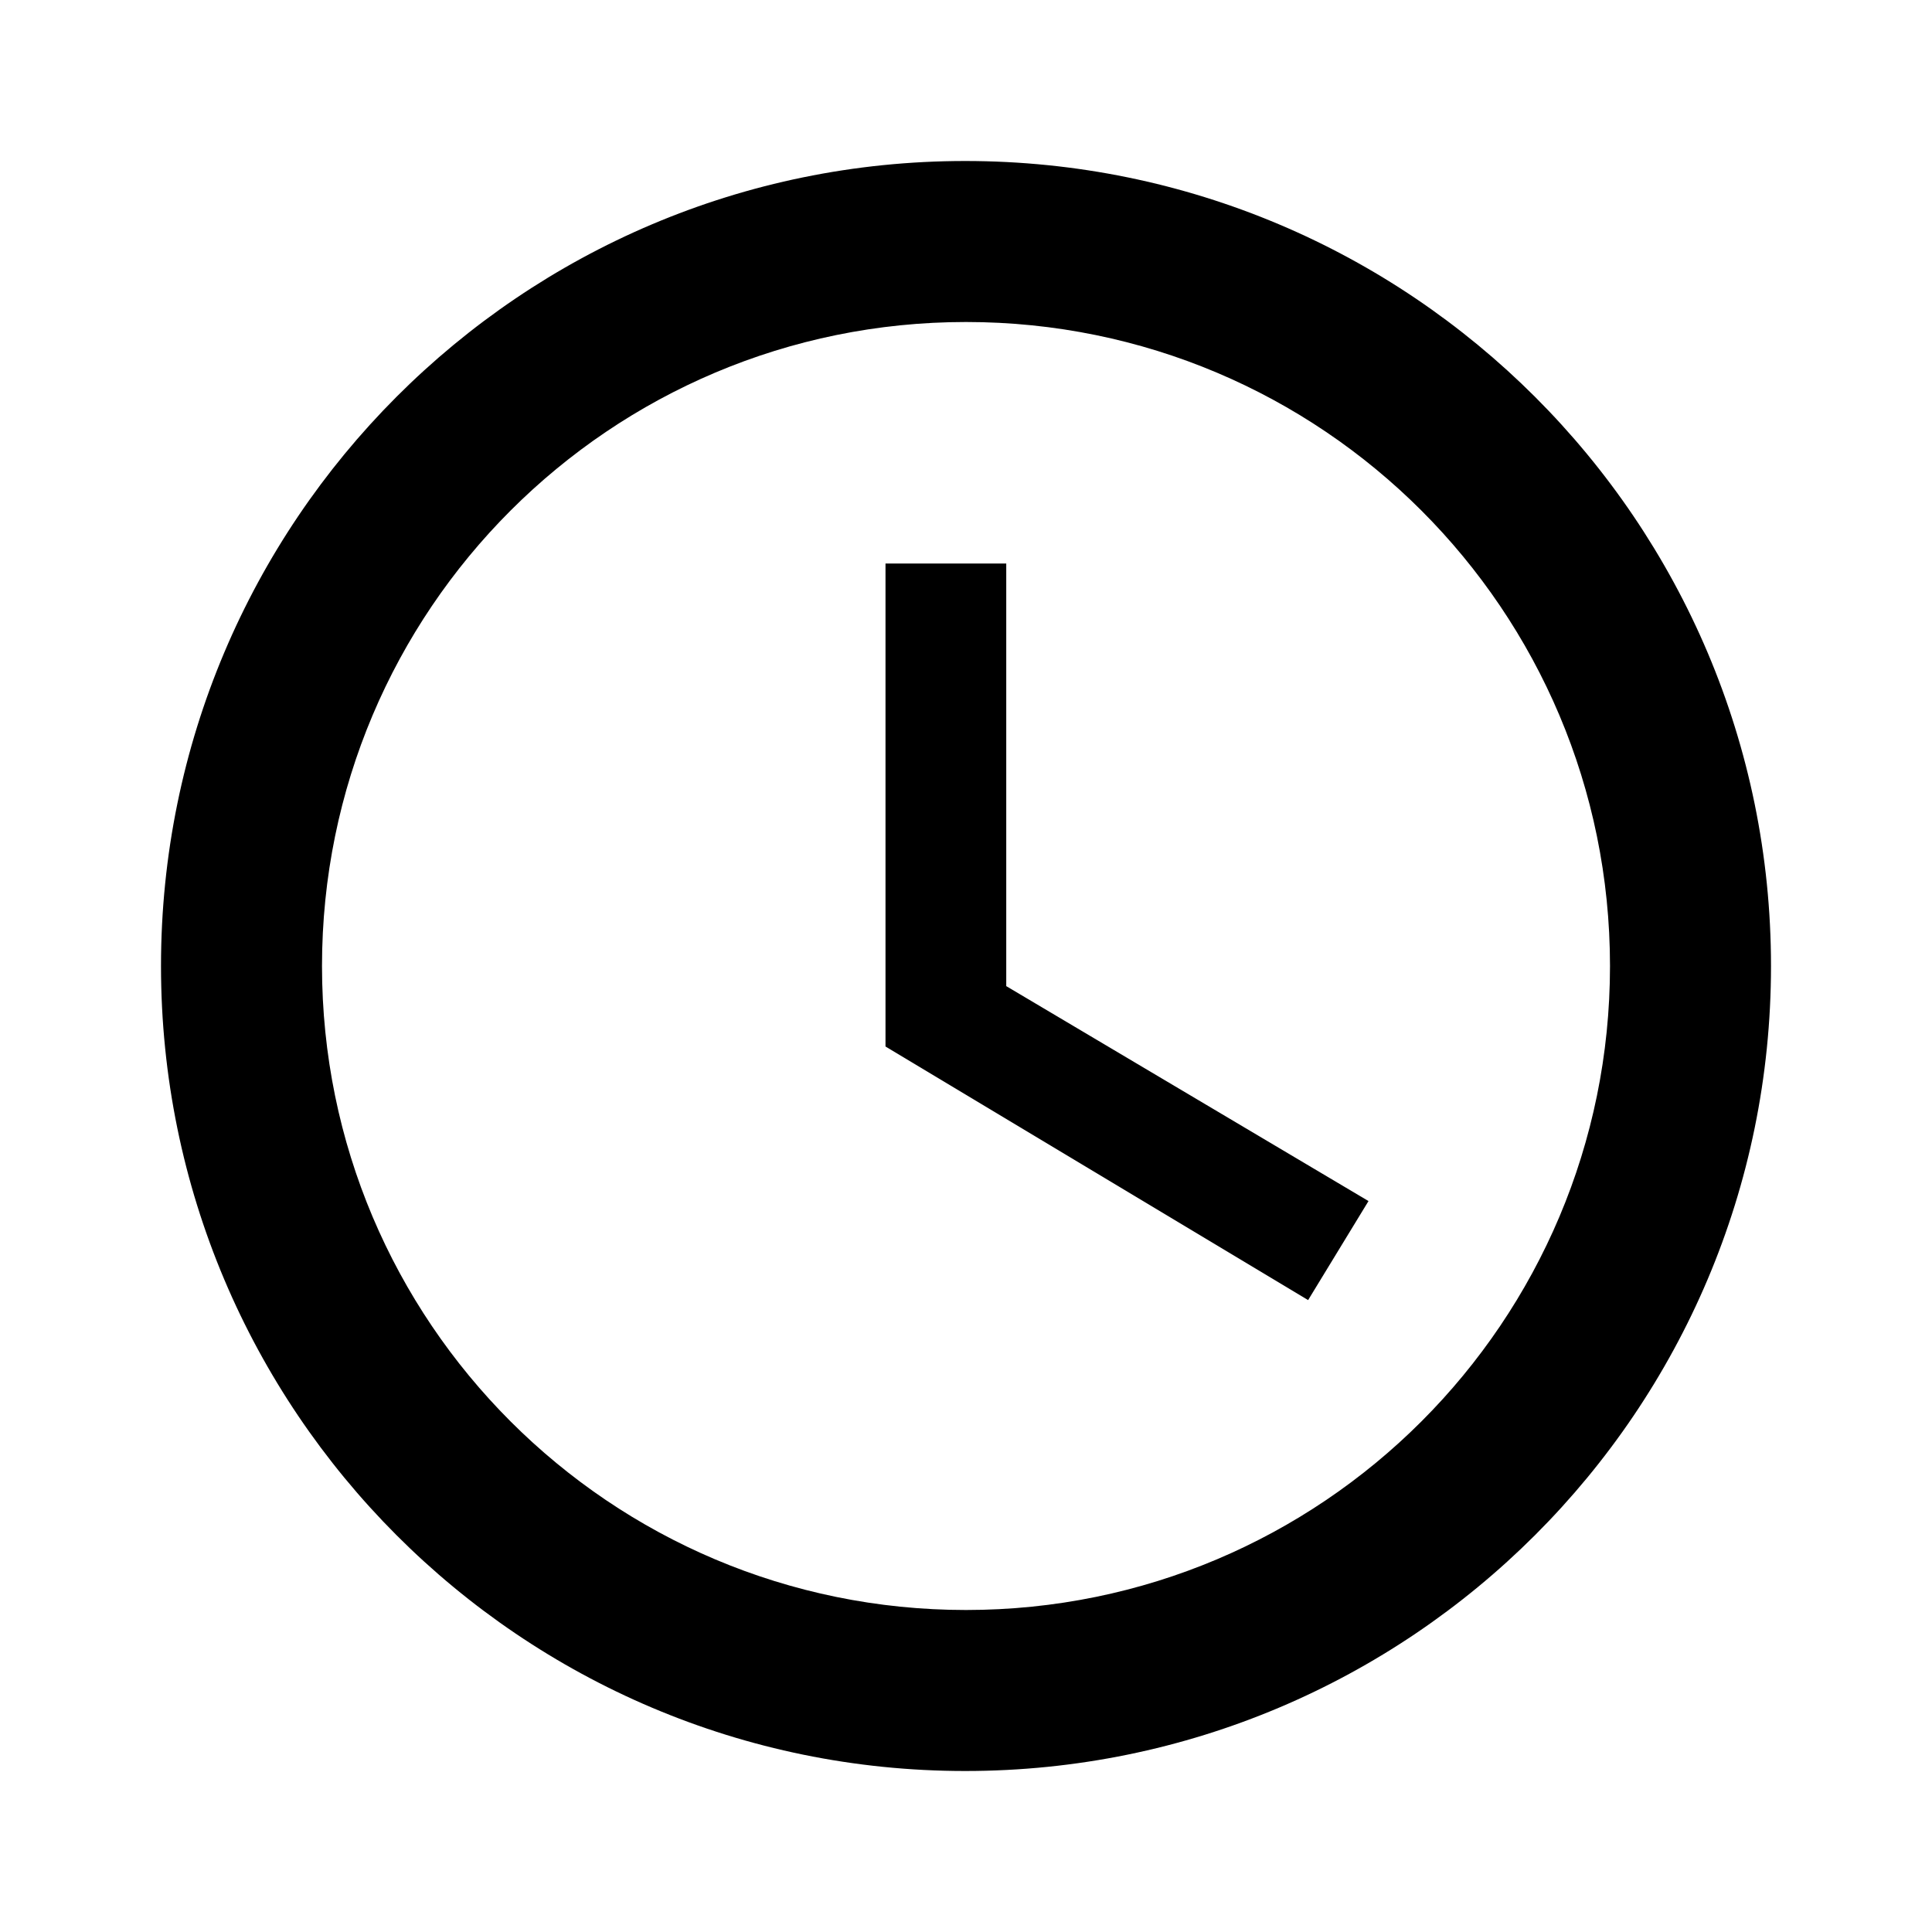
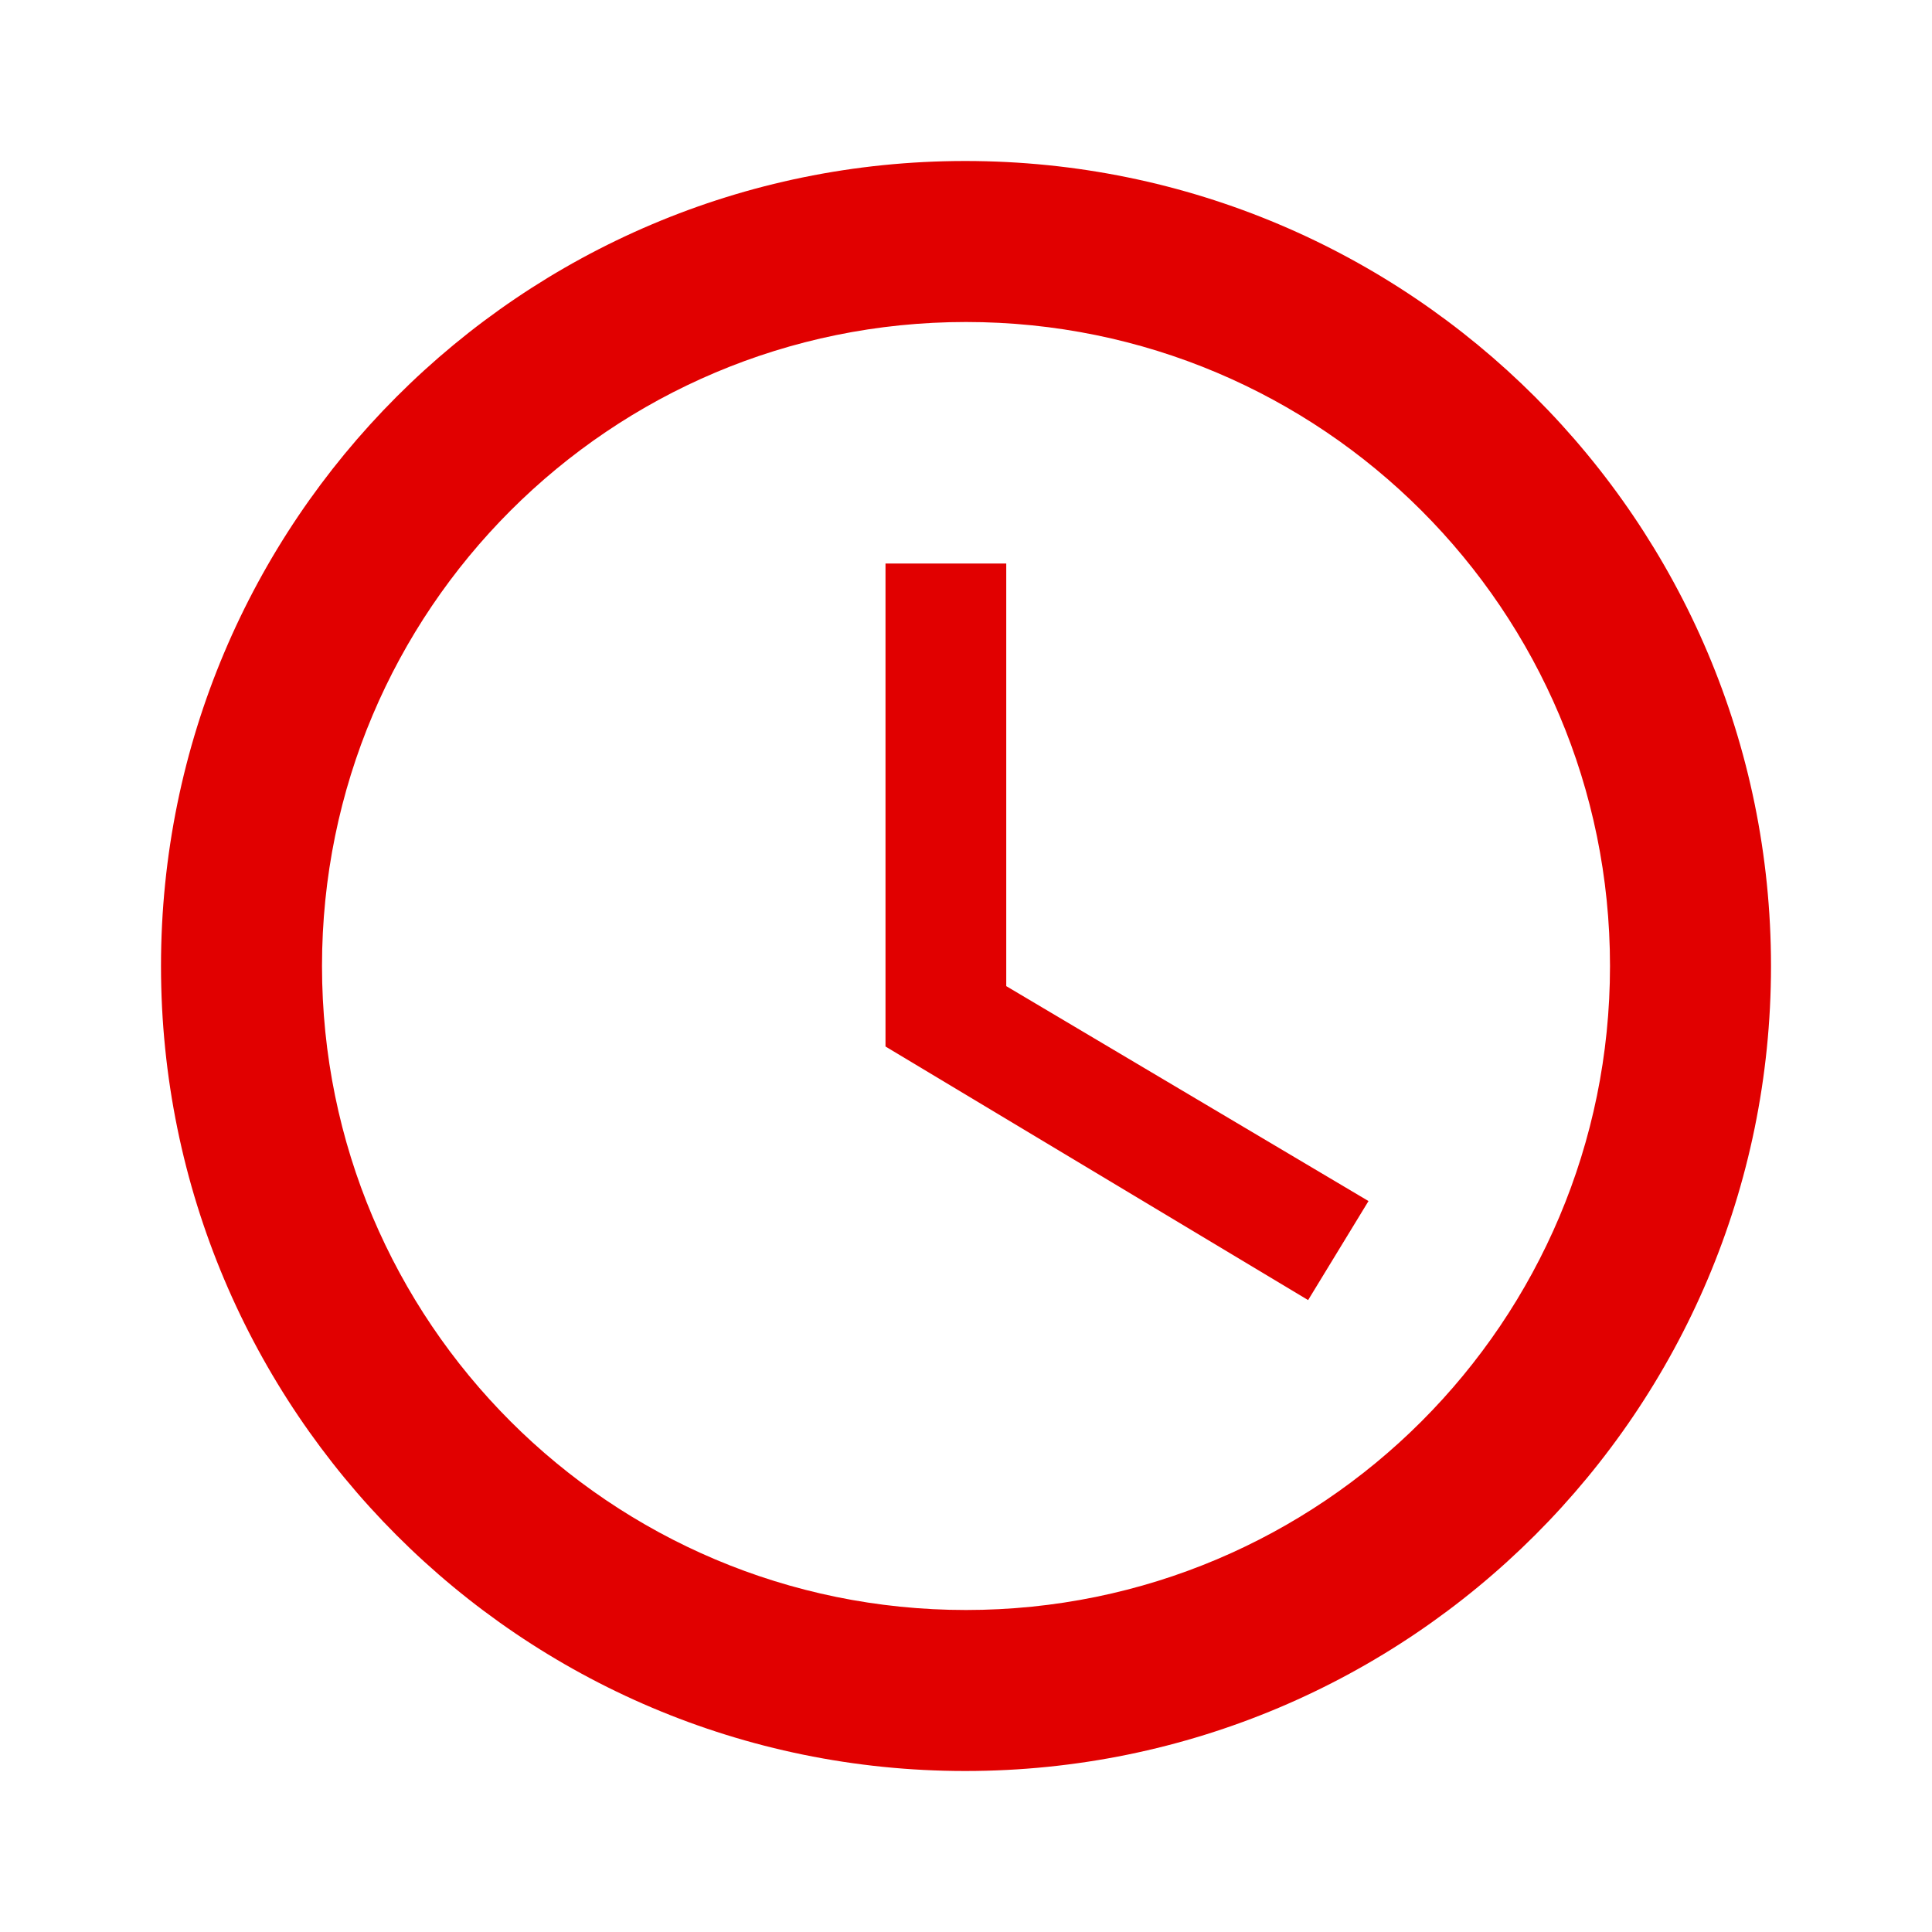
- <svg xmlns="http://www.w3.org/2000/svg" height="24" viewBox="0 0 24 24" width="24">
-   <path d="M0 0h24v24H0V0z" fill="none" />
-   <path d="M11.99 2C6.47 2 2 6.48 2 12s4.47 10 9.99 10C17.52 22 22 17.52 22 12S17.52 2 11.99 2zM12 20c-4.42 0-8-3.58-8-8s3.58-8 8-8 8 3.58 8 8-3.58 8-8 8zm.5-13H11v6l5.25 3.15.75-1.23-4.5-2.67z" />
+ <svg xmlns="http://www.w3.org/2000/svg" height="24" viewBox="0 0 24 24" width="24" version="1.1" id="svg6926">
+   <defs id="defs6930" />
+   <path d="M0 0h24v24H0V0z" fill="none" id="path6922" />
+   <path d="M11.99 2C6.47 2 2 6.48 2 12s4.47 10 9.99 10C17.52 22 22 17.52 22 12S17.52 2 11.99 2zM12 20c-4.42 0-8-3.58-8-8s3.58-8 8-8 8 3.58 8 8-3.58 8-8 8zm.5-13H11v6l5.25 3.15.75-1.23-4.5-2.67z" id="path6924" style="fill:#e10000;fill-opacity:1" />
</svg>
